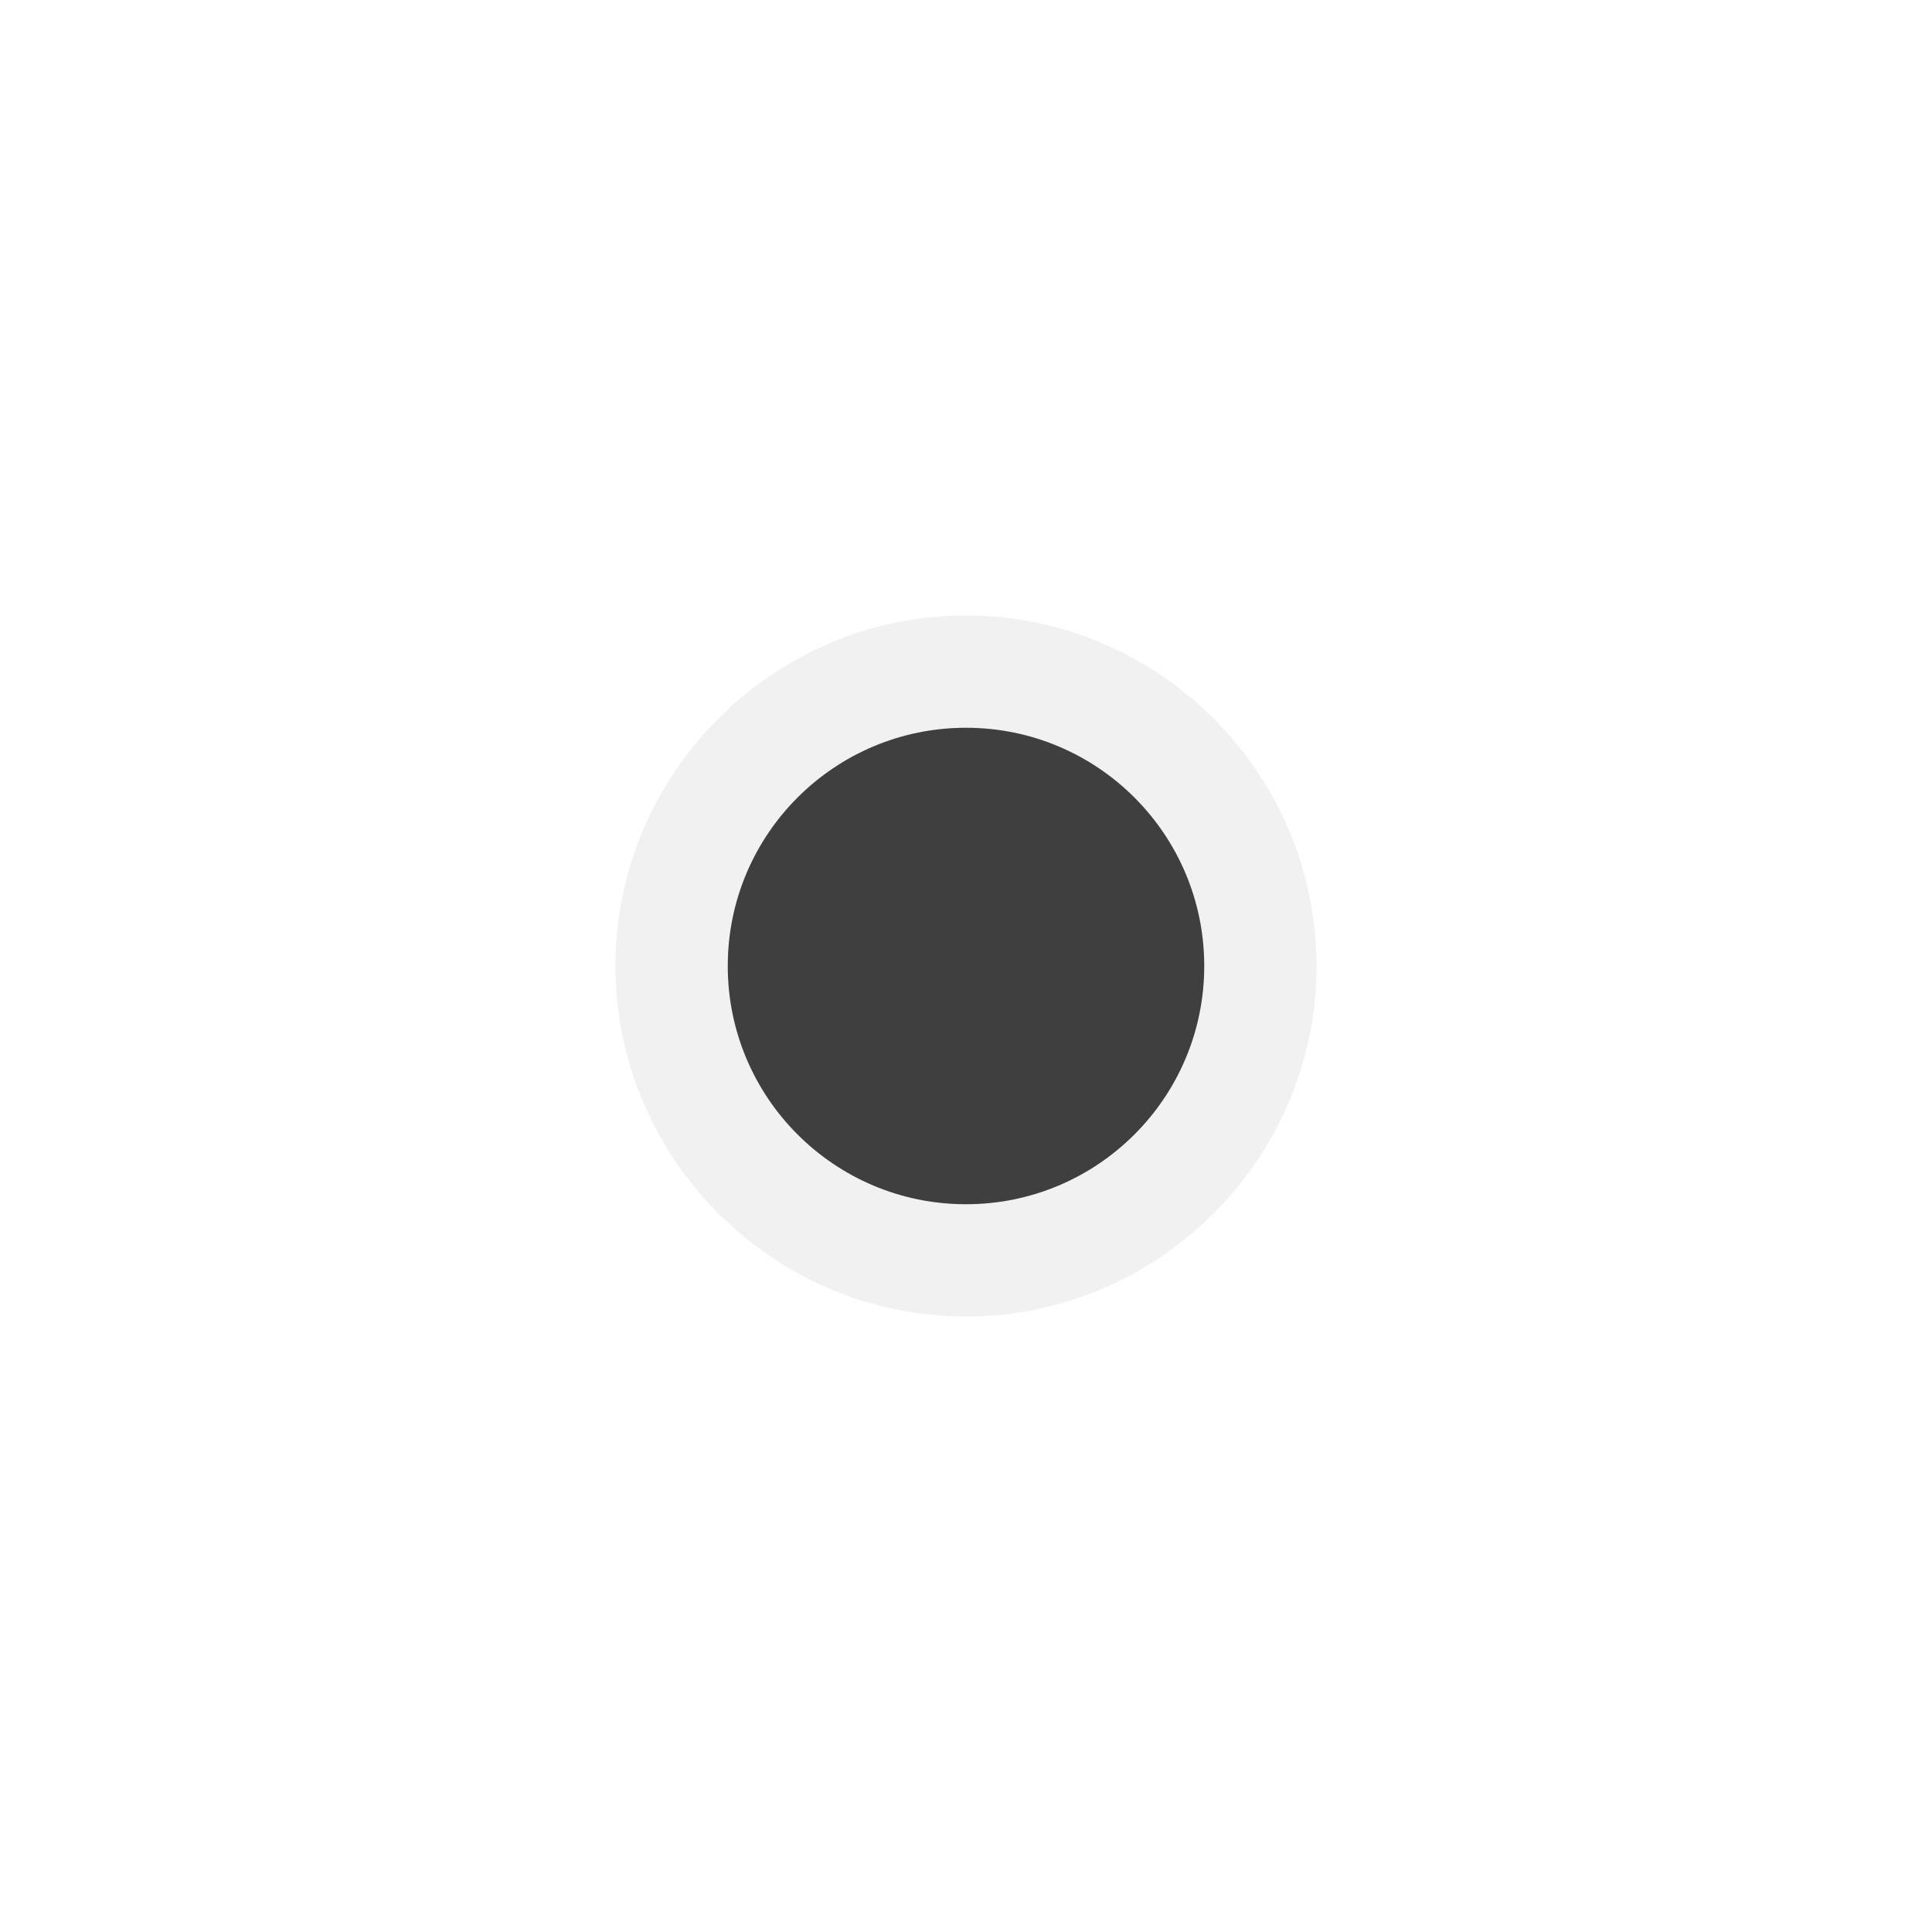
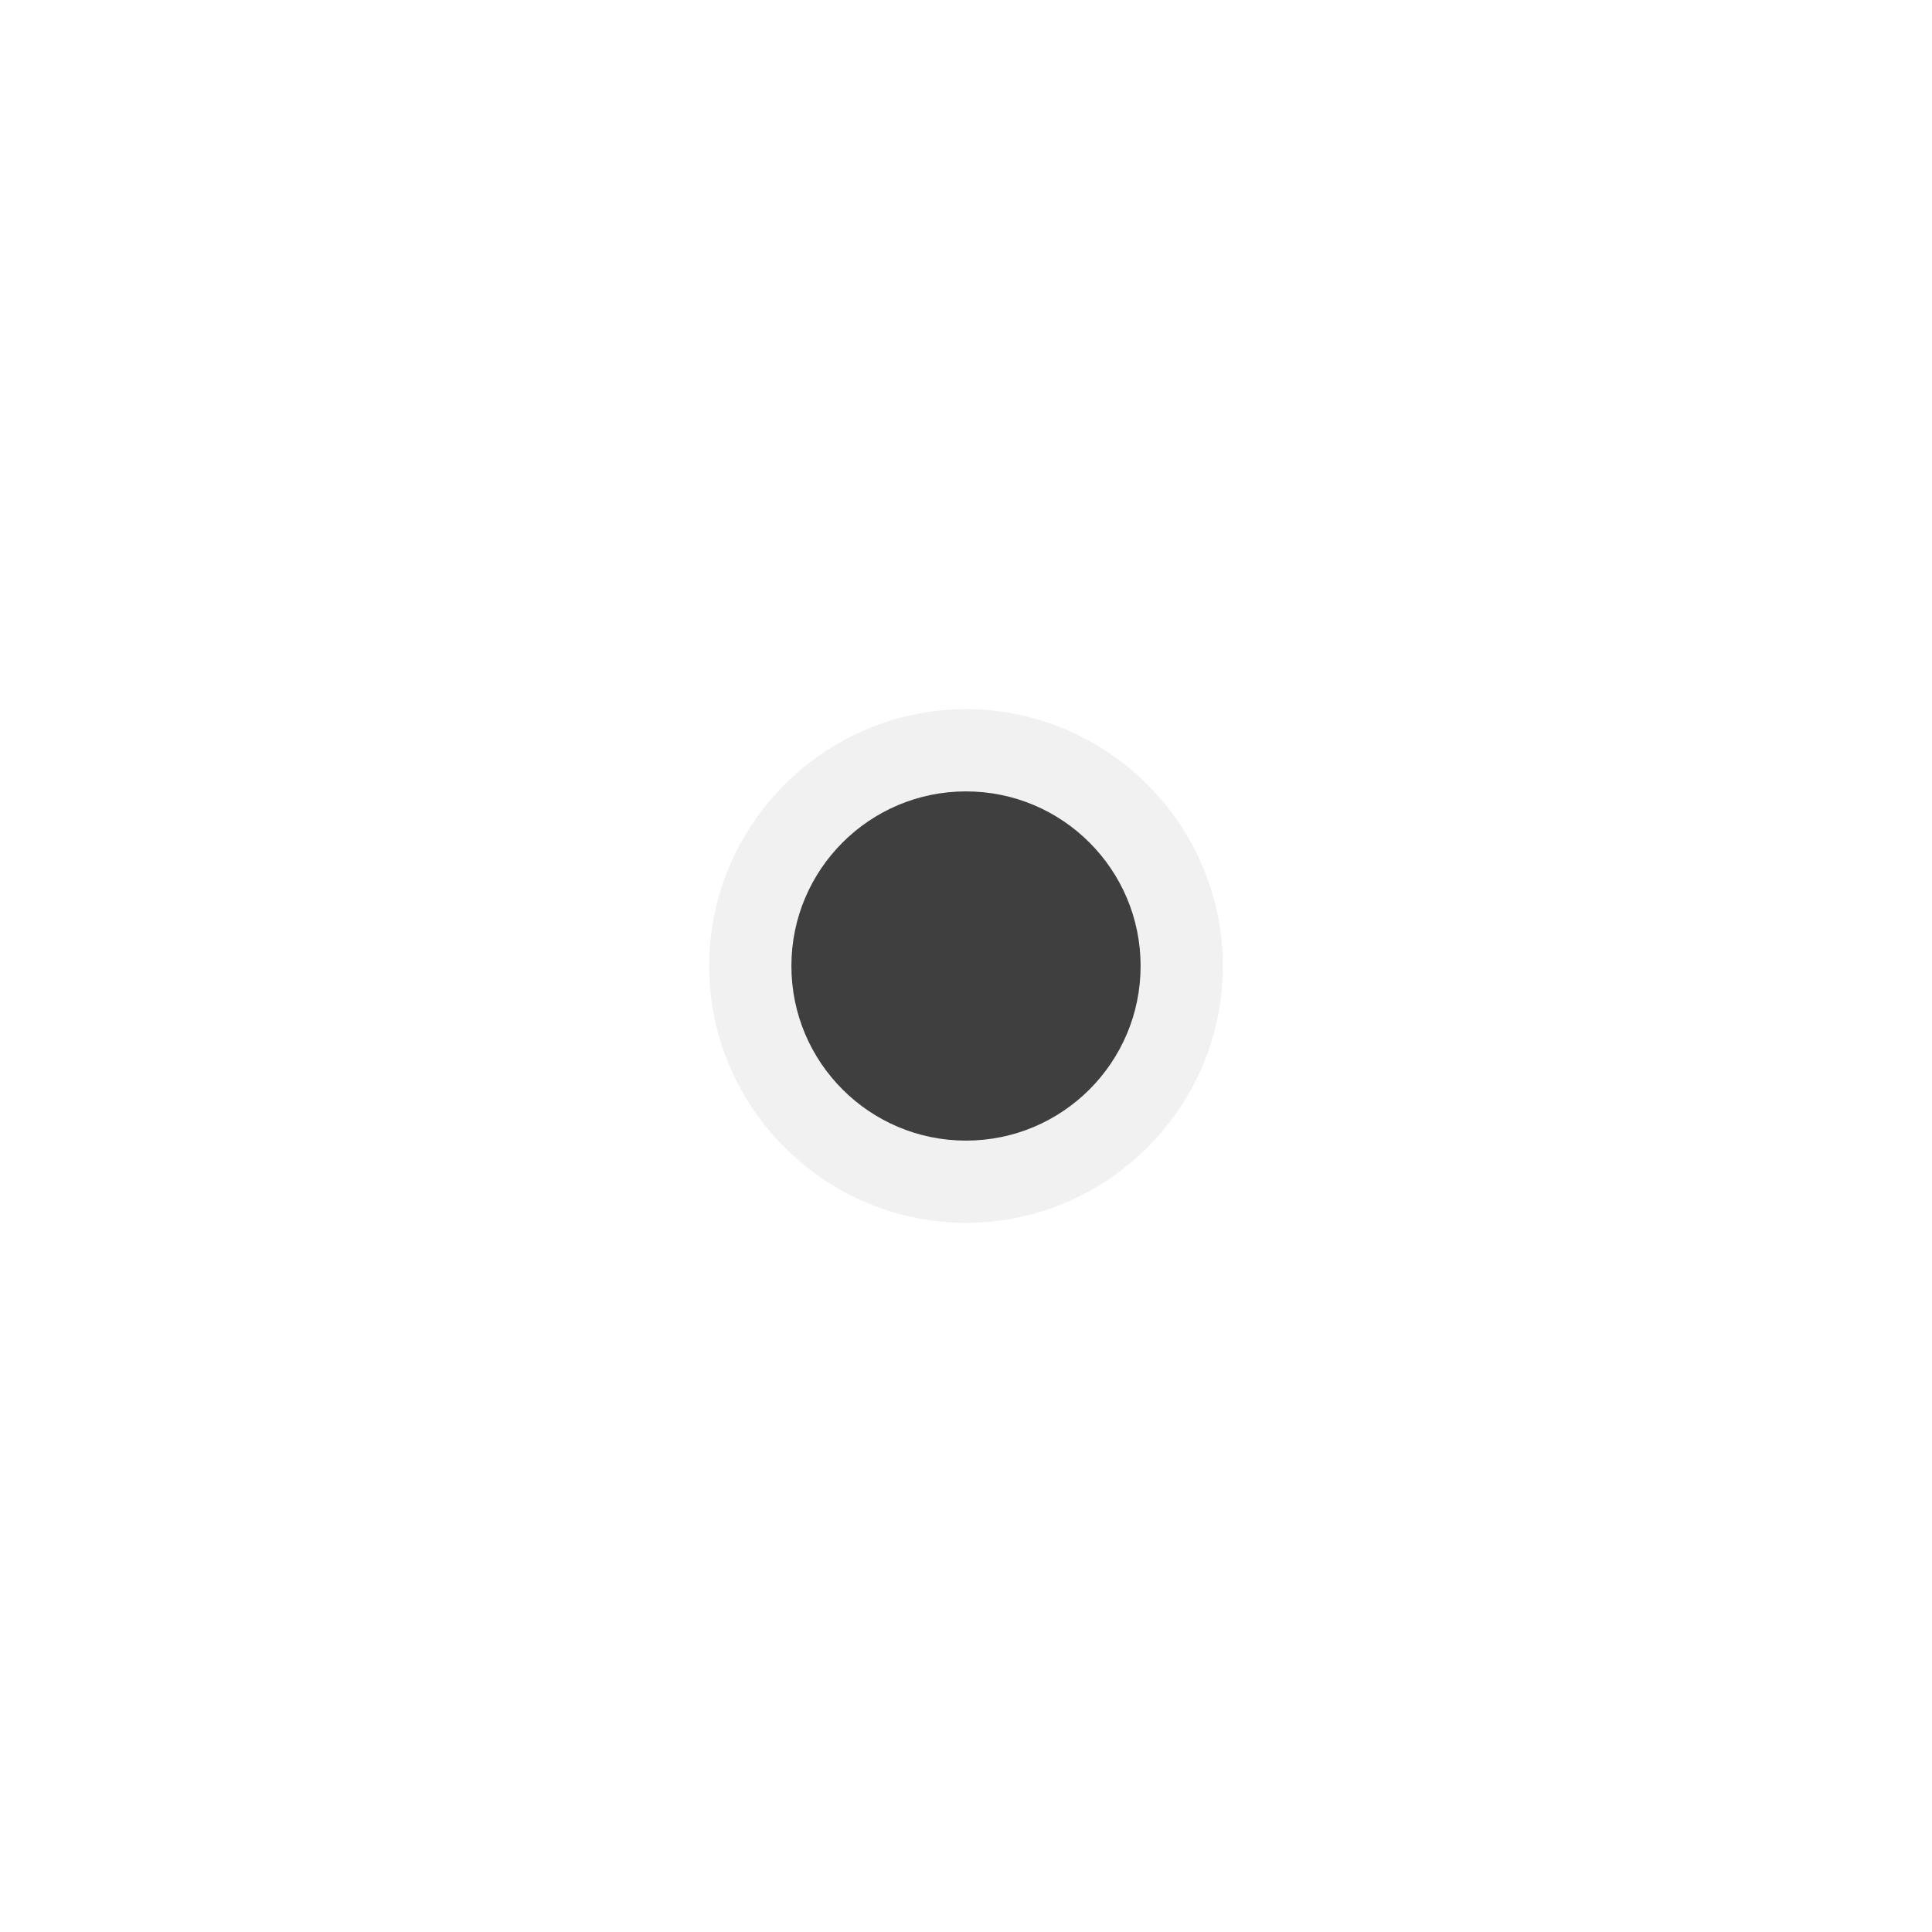
<svg xmlns="http://www.w3.org/2000/svg" width="16" height="16" id="svg5594" version="1.1">
  <defs id="defs5596" />
-   <path style="color:#000000;fill:#f1f1f1;stroke-width:1.83;-inkscape-stroke:none" d="m 8,5.097 c -1.596,0 -2.903,1.307 -2.903,2.903 0,1.596 1.307,2.903 2.903,2.903 1.596,0 2.903,-1.307 2.903,-2.903 0,-1.596 -1.307,-2.903 -2.903,-2.903 z m 0,1.251 c 0.92,0 1.652,0.731 1.652,1.652 -3e-7,0.92 -0.732,1.652 -1.652,1.652 -0.92,0 -1.652,-0.731 -1.652,-1.652 3e-7,-0.92 0.732,-1.652 1.652,-1.652 z" id="path5295-3" />
-   <path id="path998" style="fill:#3f3f3f;stroke-width:0" d="M 9.973,8 A 1.973,1.973 0 0 1 8,9.973 1.973,1.973 0 0 1 6.027,8 1.973,1.973 0 0 1 8,6.027 1.973,1.973 0 0 1 9.973,8 Z" />
+   <path style="color:#000000;fill:#f1f1f1;stroke-width:1.341;-inkscape-stroke:none" d="M 8,5.873 C 6.83,5.873 5.873,6.83 5.873,8 5.873,9.17 6.83,10.127 8,10.127 9.17,10.127 10.127,9.17 10.127,8 10.127,6.83 9.17,5.873 8,5.873 Z M 8,6.79 C 8.674,6.79 9.21,7.326 9.21,8 9.21,8.674 8.674,9.21 8,9.21 7.326,9.21 6.79,8.674 6.79,8 6.79,7.326 7.326,6.79 8,6.79 Z" id="path5295-3" />
+   <path id="path998" style="fill:#3f3f3f;stroke-width:0" d="M 9.446,8 A 1.446,1.446 0 0 1 8,9.446 1.446,1.446 0 0 1 6.554,8 1.446,1.446 0 0 1 8,6.554 1.446,1.446 0 0 1 9.446,8 Z" />
</svg>
